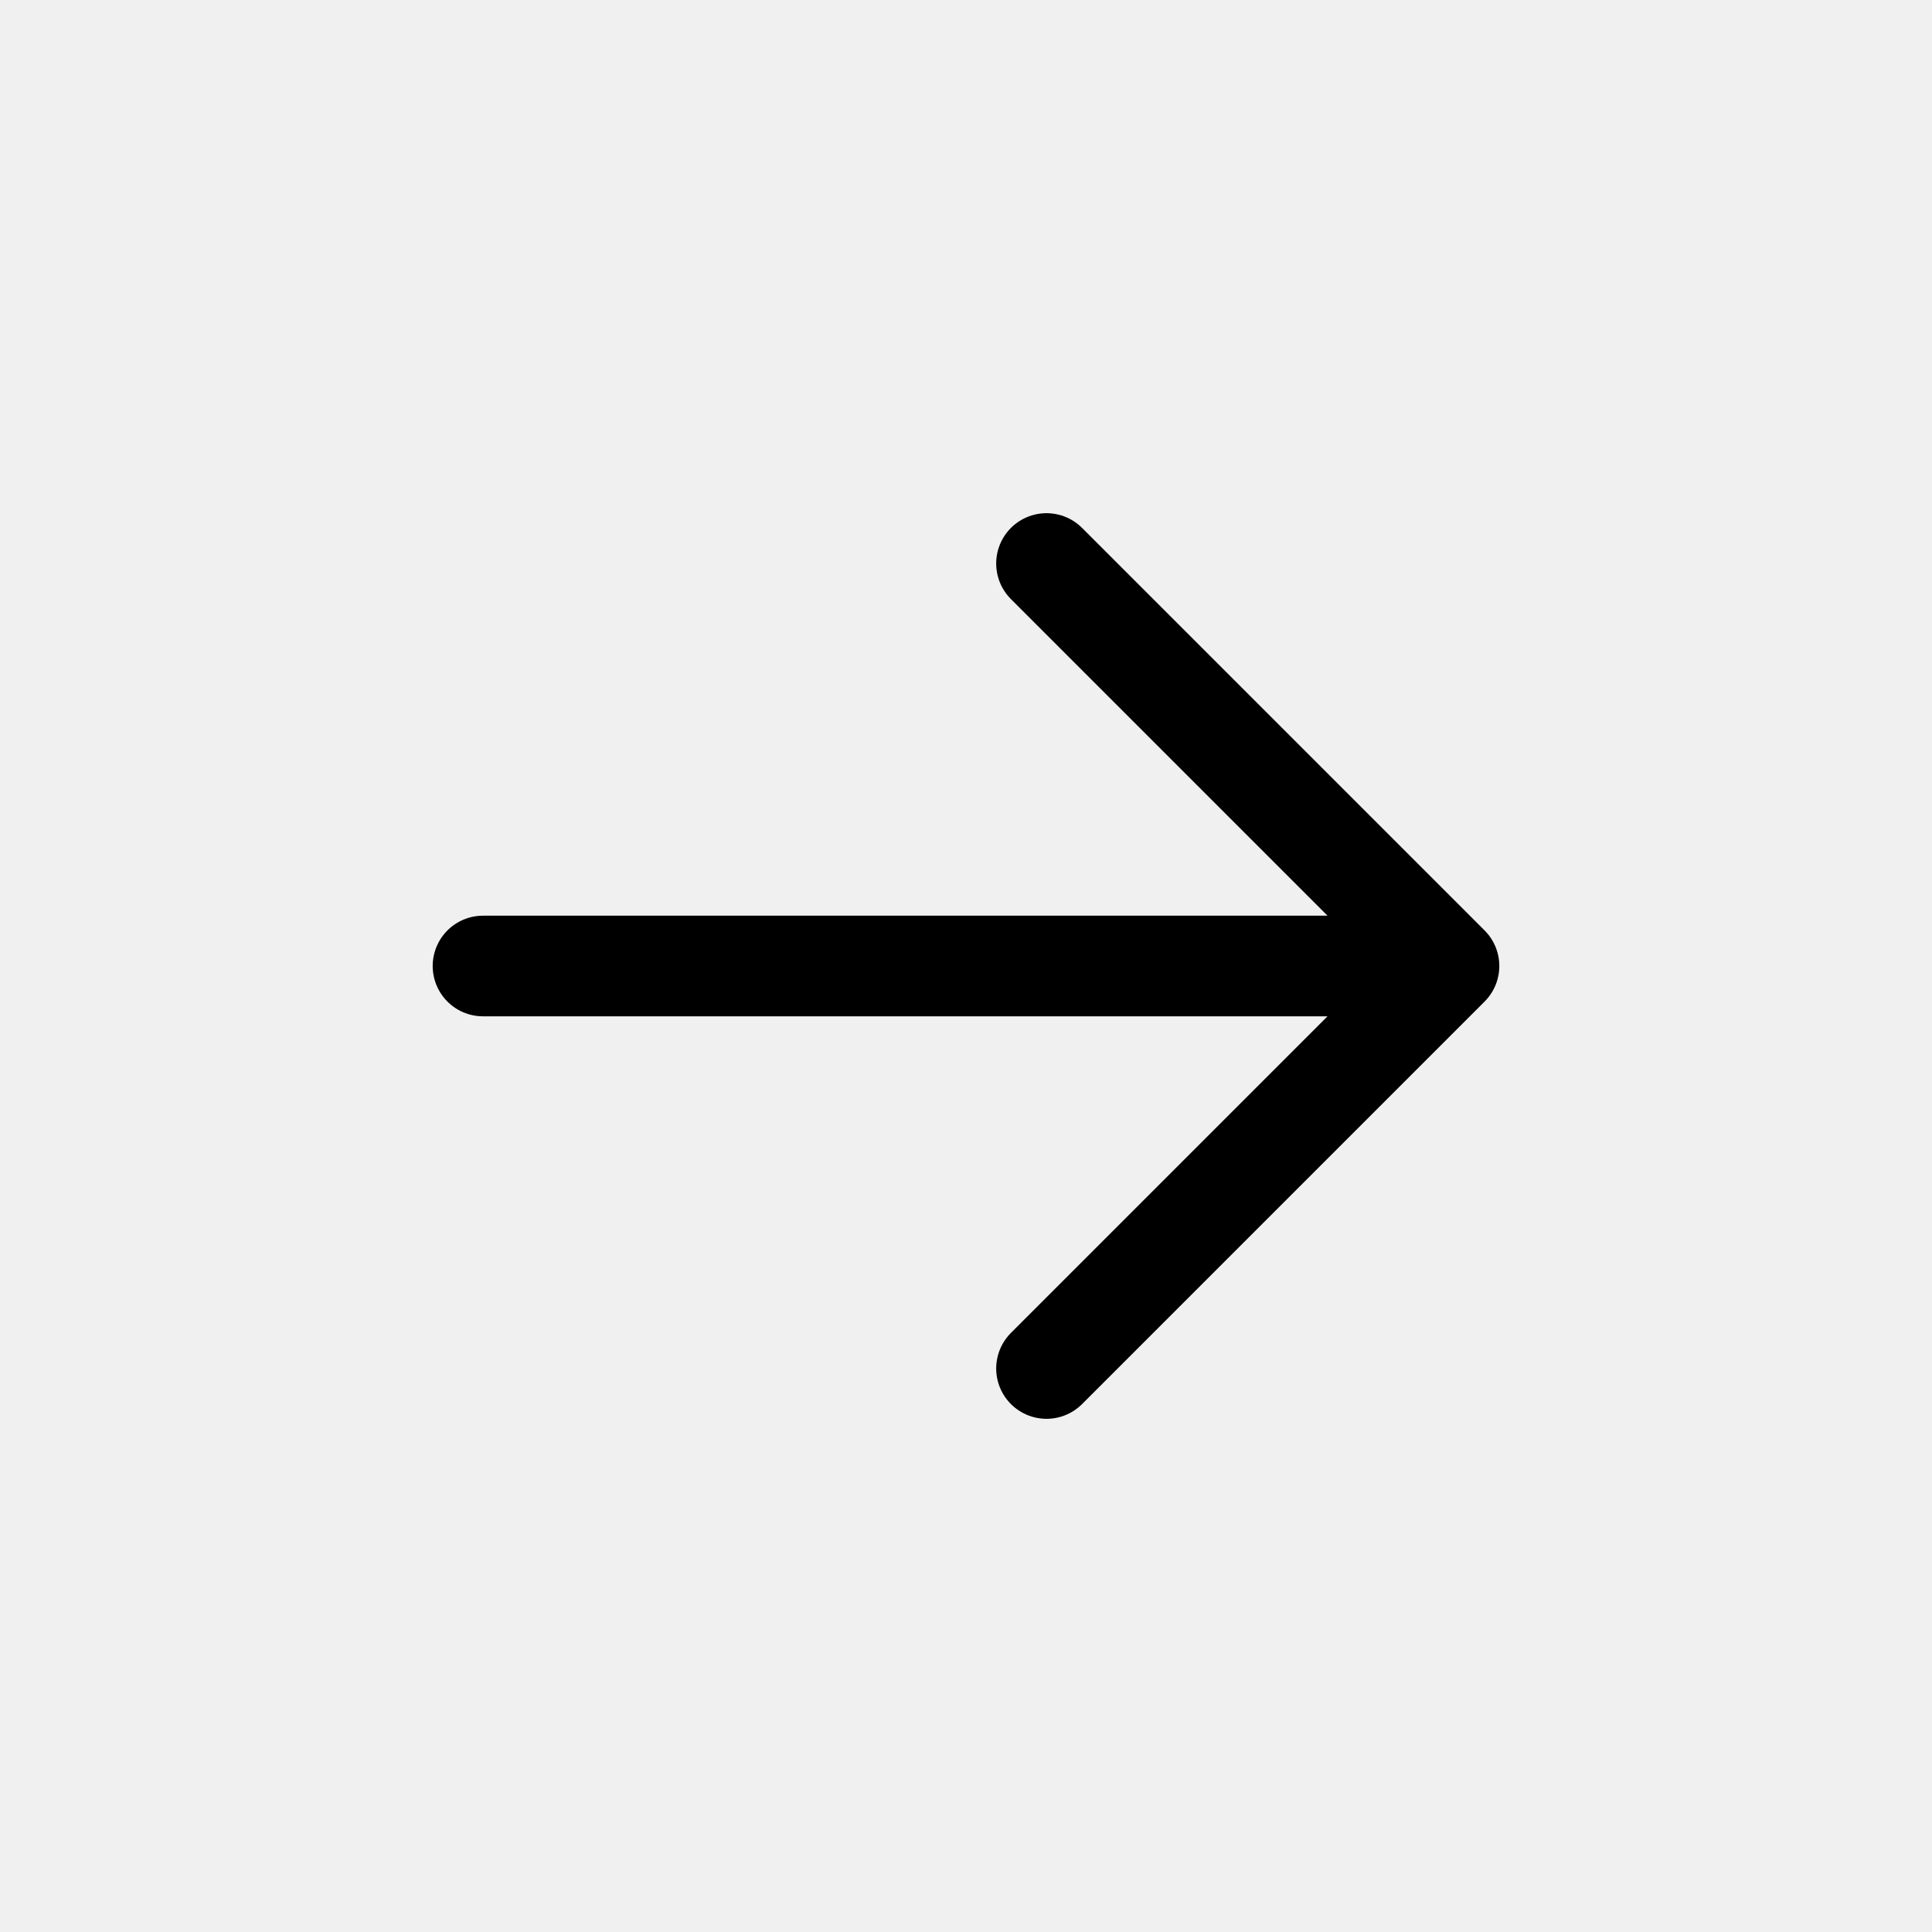
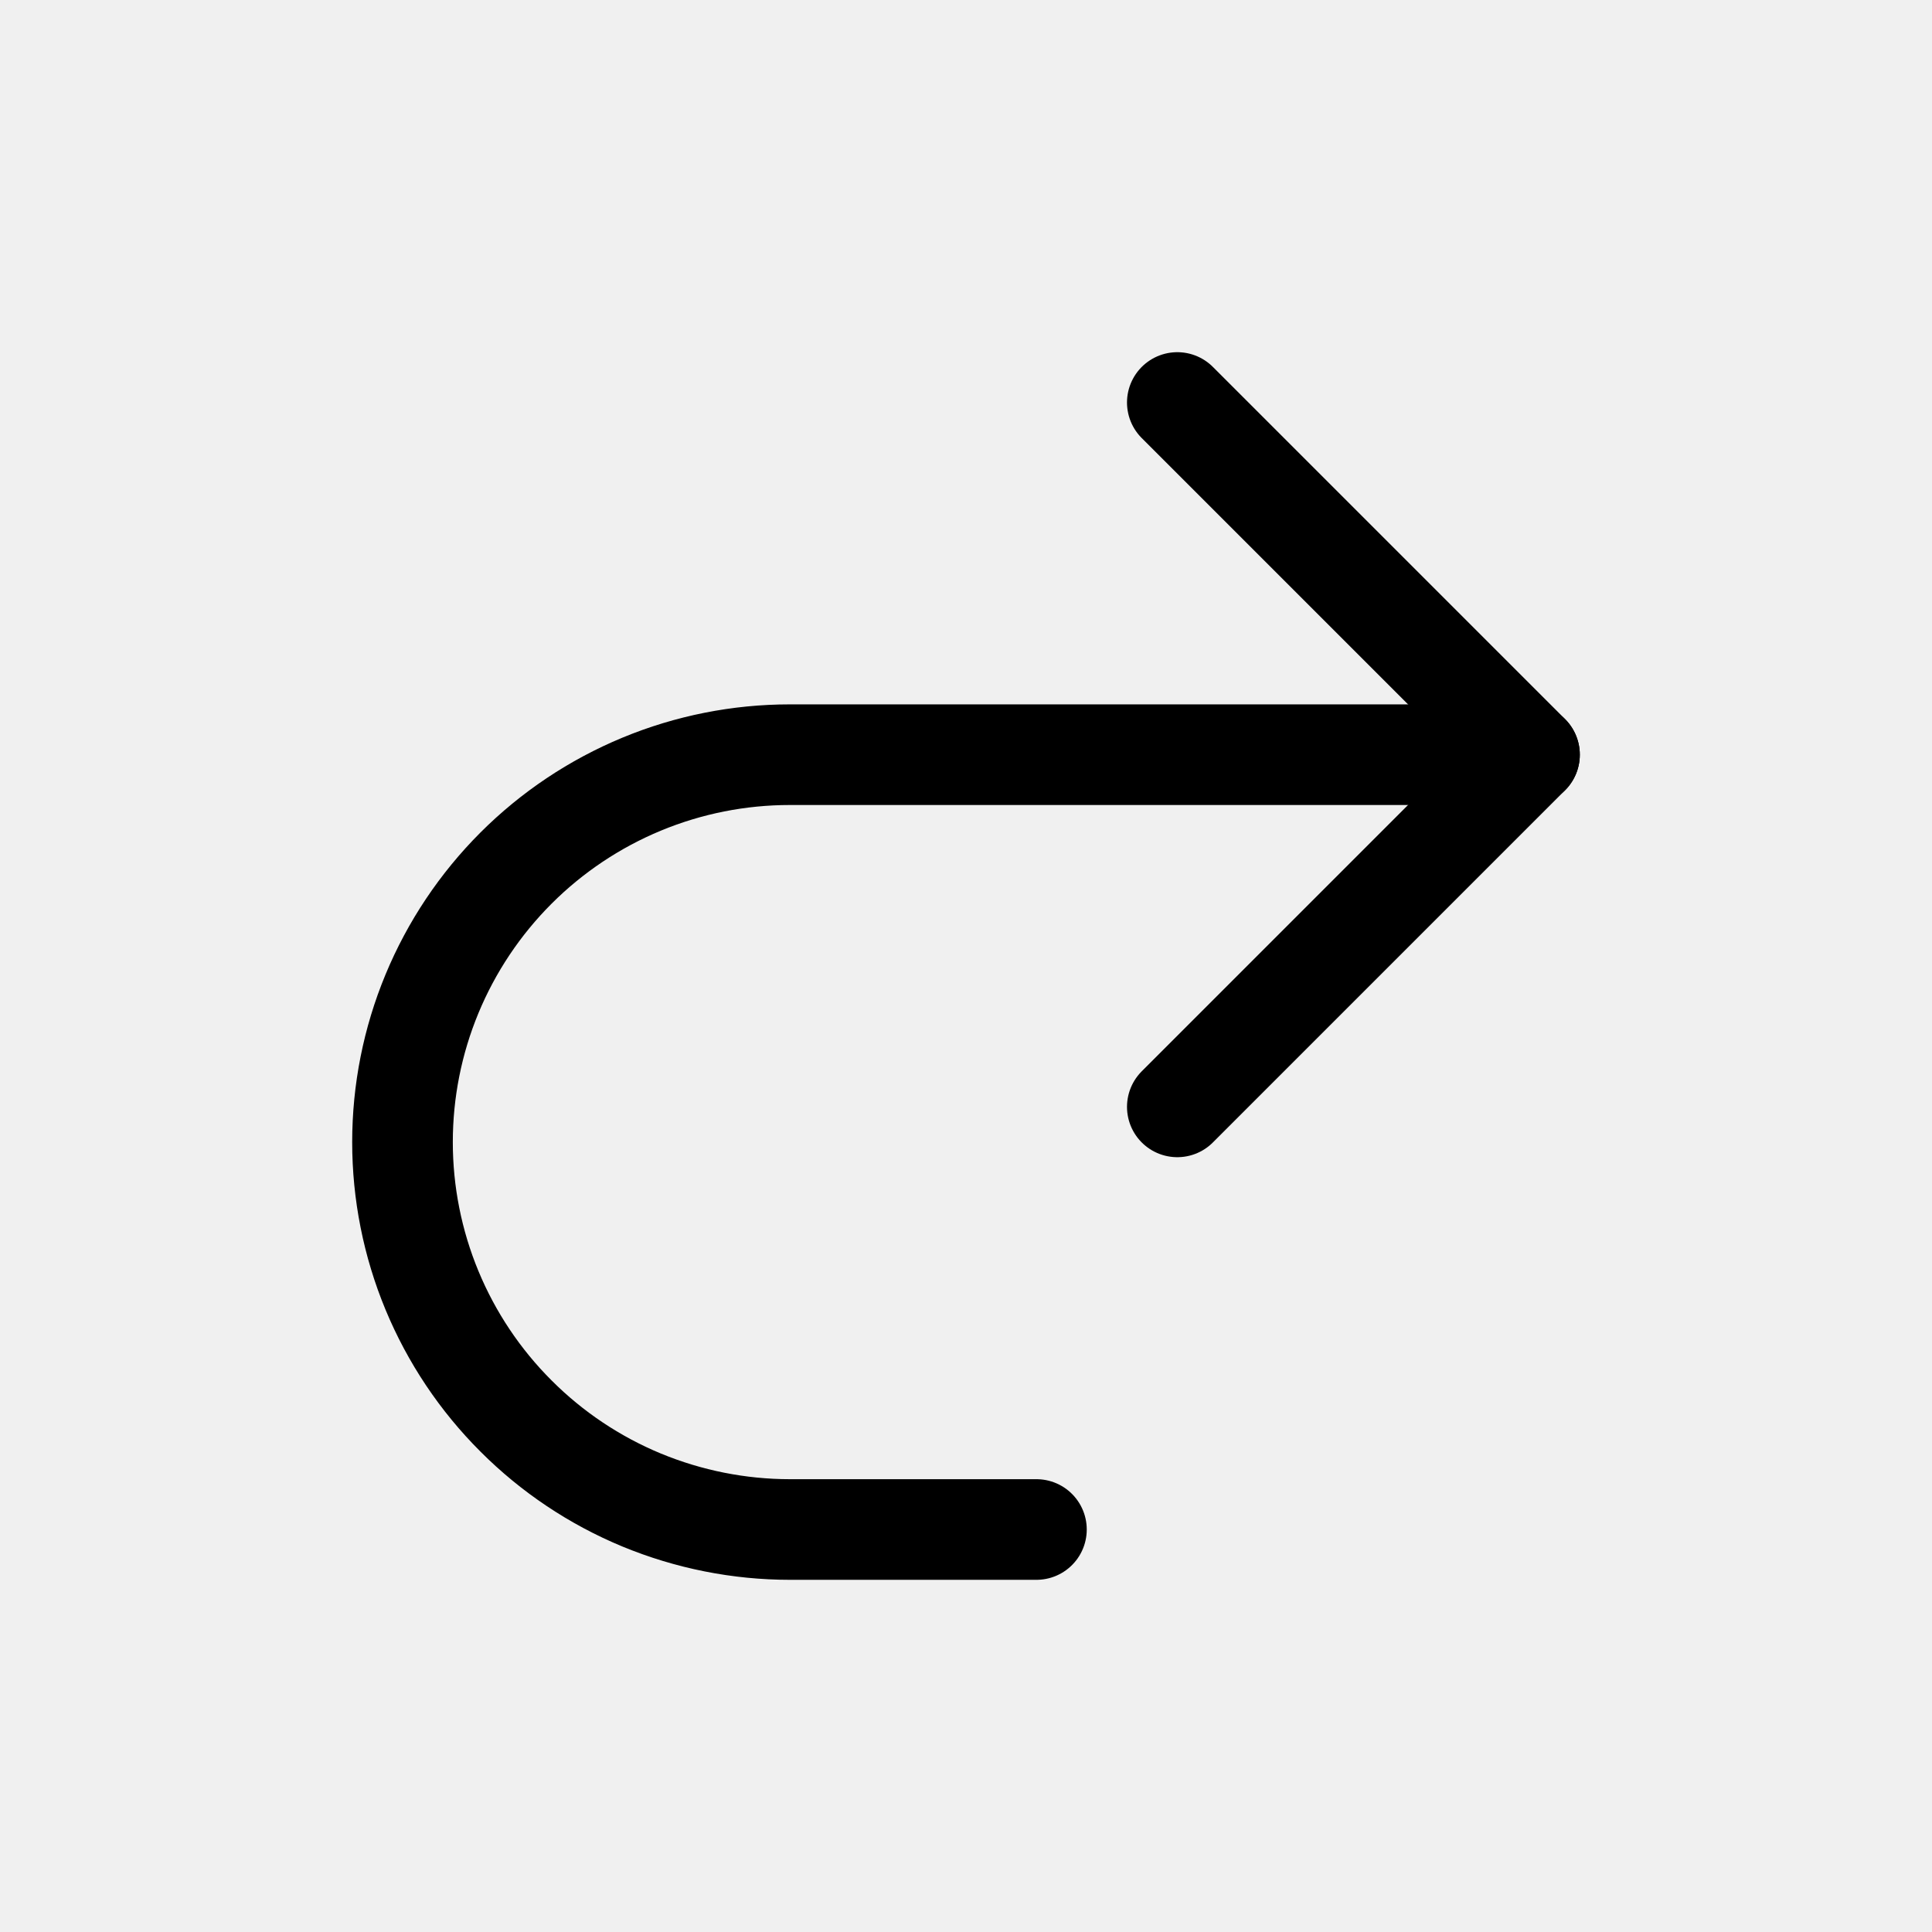
<svg xmlns="http://www.w3.org/2000/svg" width="24" height="24" viewBox="0 0 24 24" fill="none">
-   <path d="M6 12H18M13 17L18 12L13 7" stroke="black" stroke-width="1.25" stroke-linecap="round" stroke-linejoin="round" />
+   <g clip-path="url(#clip0_135_3228)">
+     <path d="M14.625 13.75L19 9.375L14.625 5" stroke="black" stroke-width="1.25" stroke-linecap="round" stroke-linejoin="round" />
+     <path d="M19 9.375H9.812C9.181 9.375 8.555 9.499 7.971 9.741C7.387 9.983 6.856 10.338 6.41 10.784C5.963 11.231 5.608 11.762 5.366 12.346C5.124 12.93 5 13.556 5 14.188C5 14.819 5.124 15.445 5.366 16.029C5.608 16.613 5.963 17.144 6.41 17.59C6.856 18.037 7.387 18.392 7.971 18.634C8.555 18.875 9.181 19 9.812 19H12.875" stroke="black" stroke-width="1.25" stroke-linecap="round" stroke-linejoin="round" />
+   </g>
+   <defs>
+     <clipPath id="clip0_135_3228">
+       <rect width="16" height="16" fill="white" transform="translate(4 4)" />
+     </clipPath>
+   </defs>
</svg>
